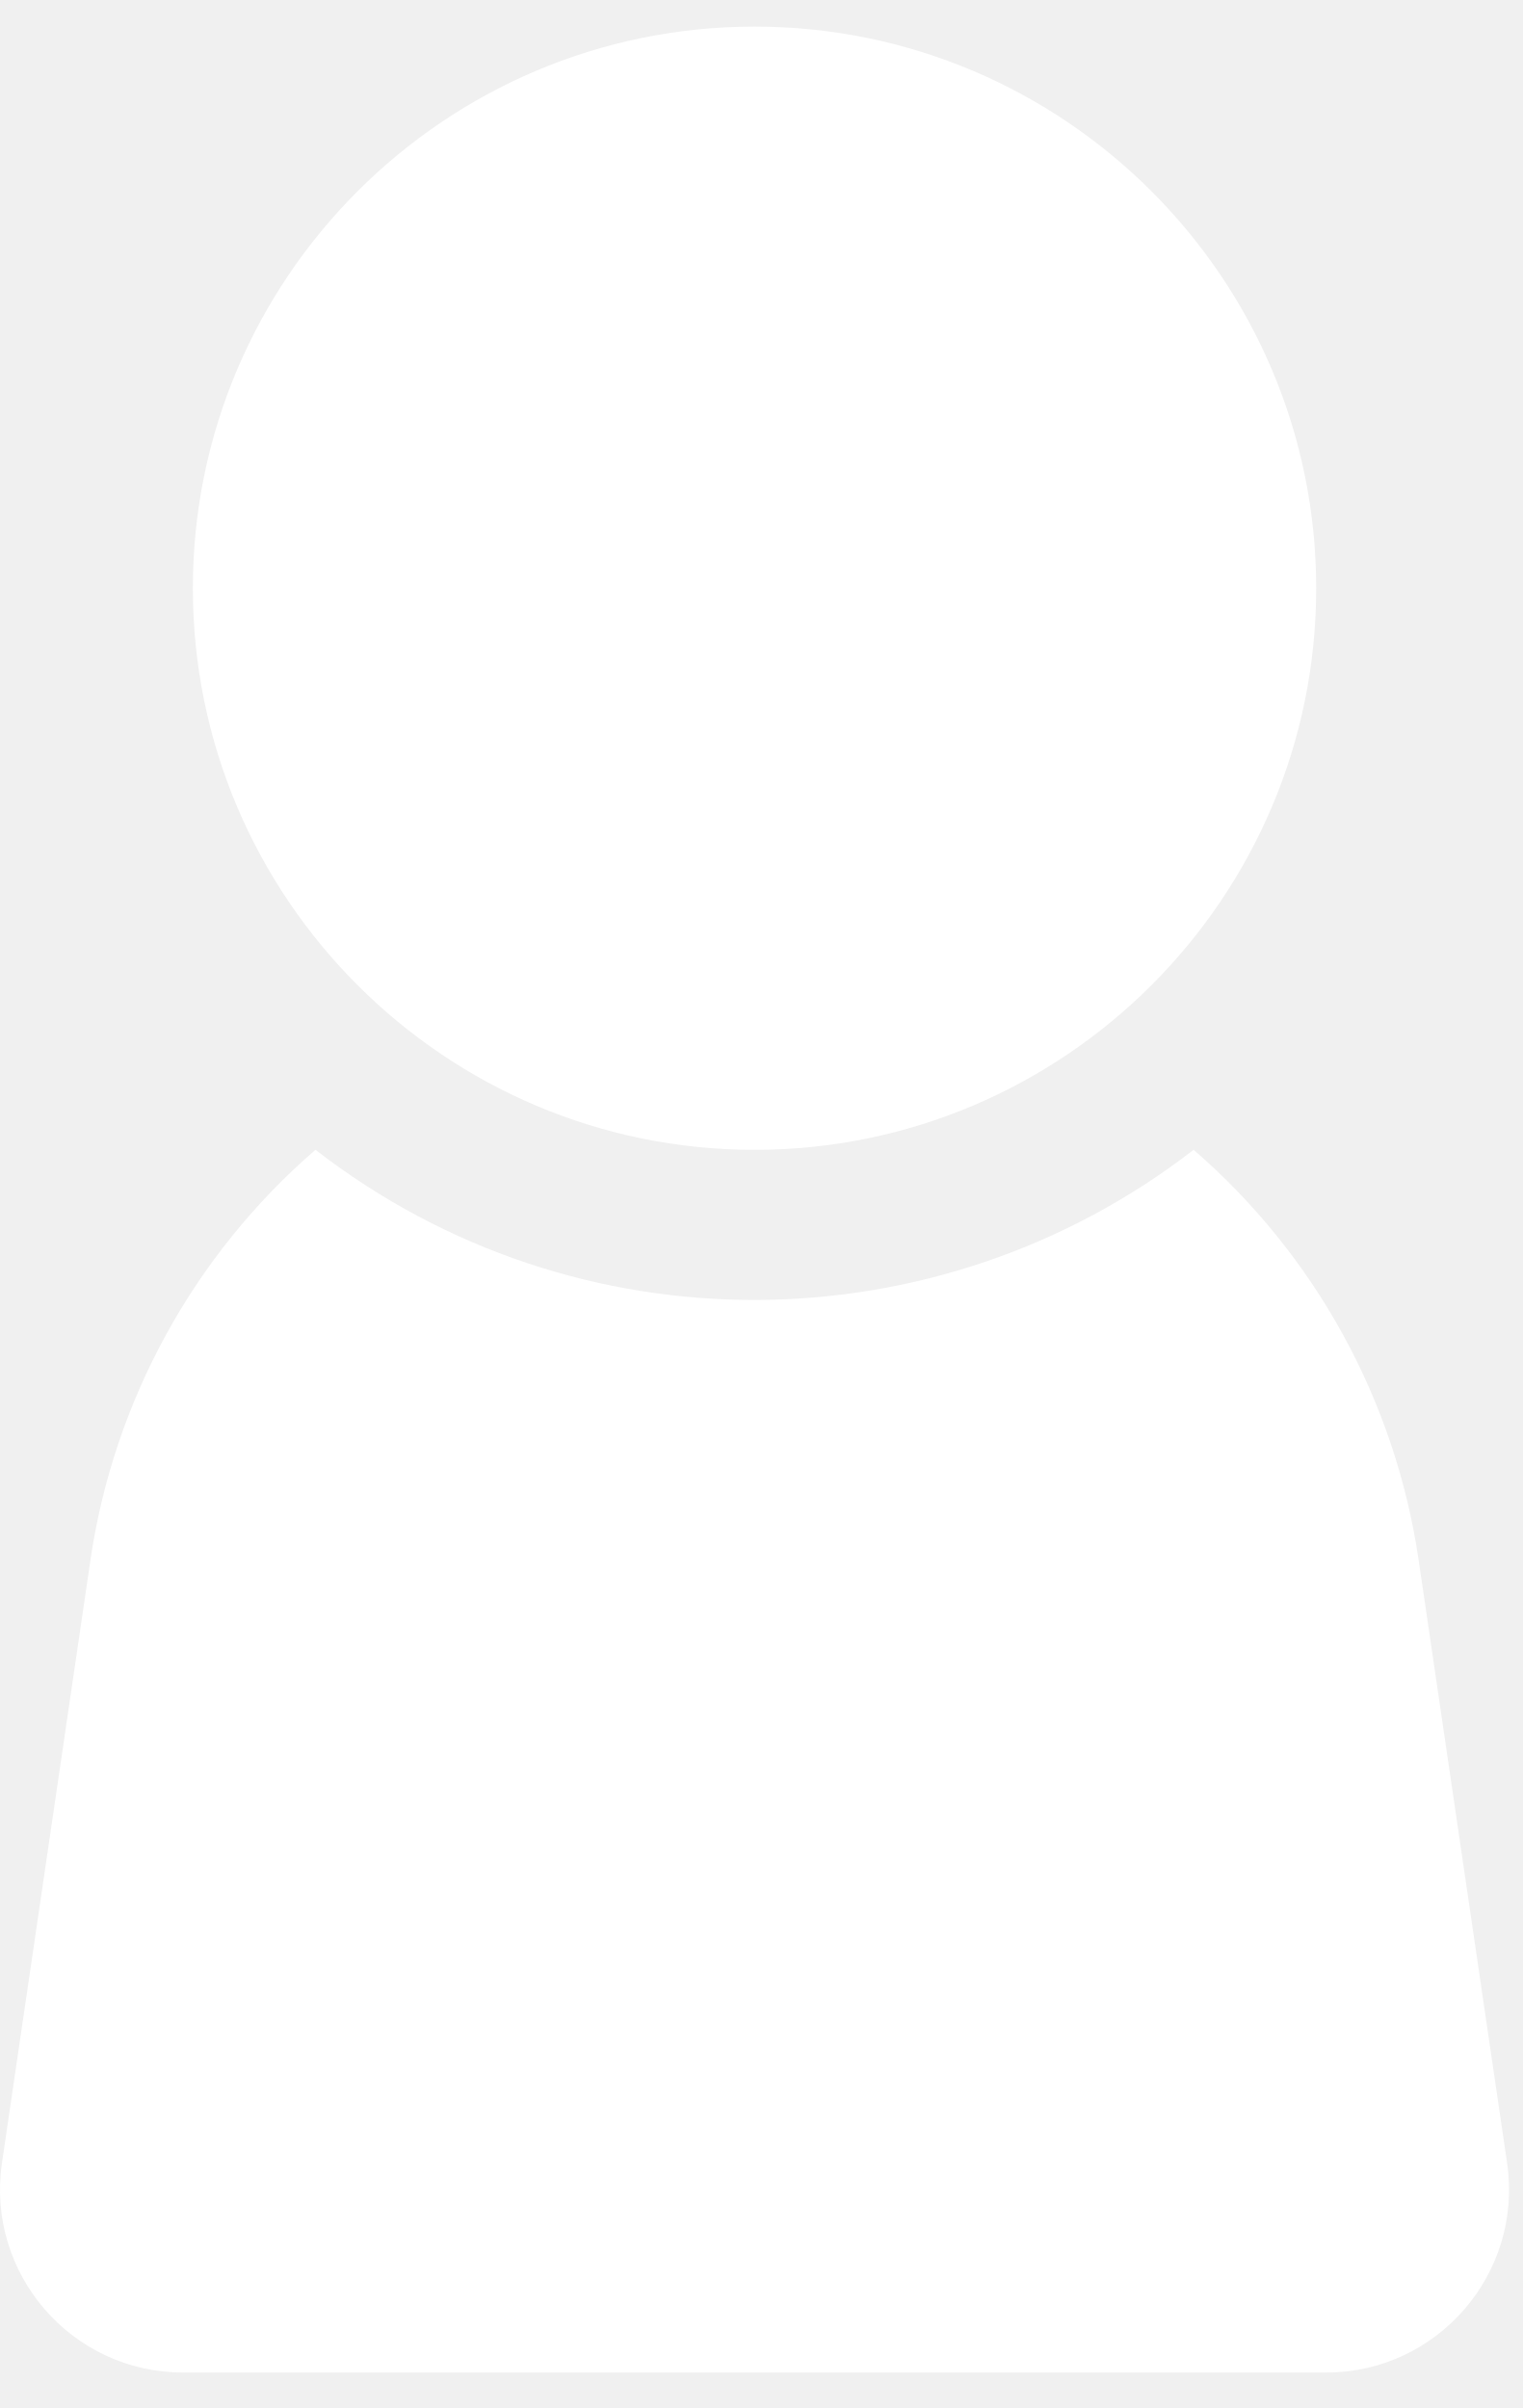
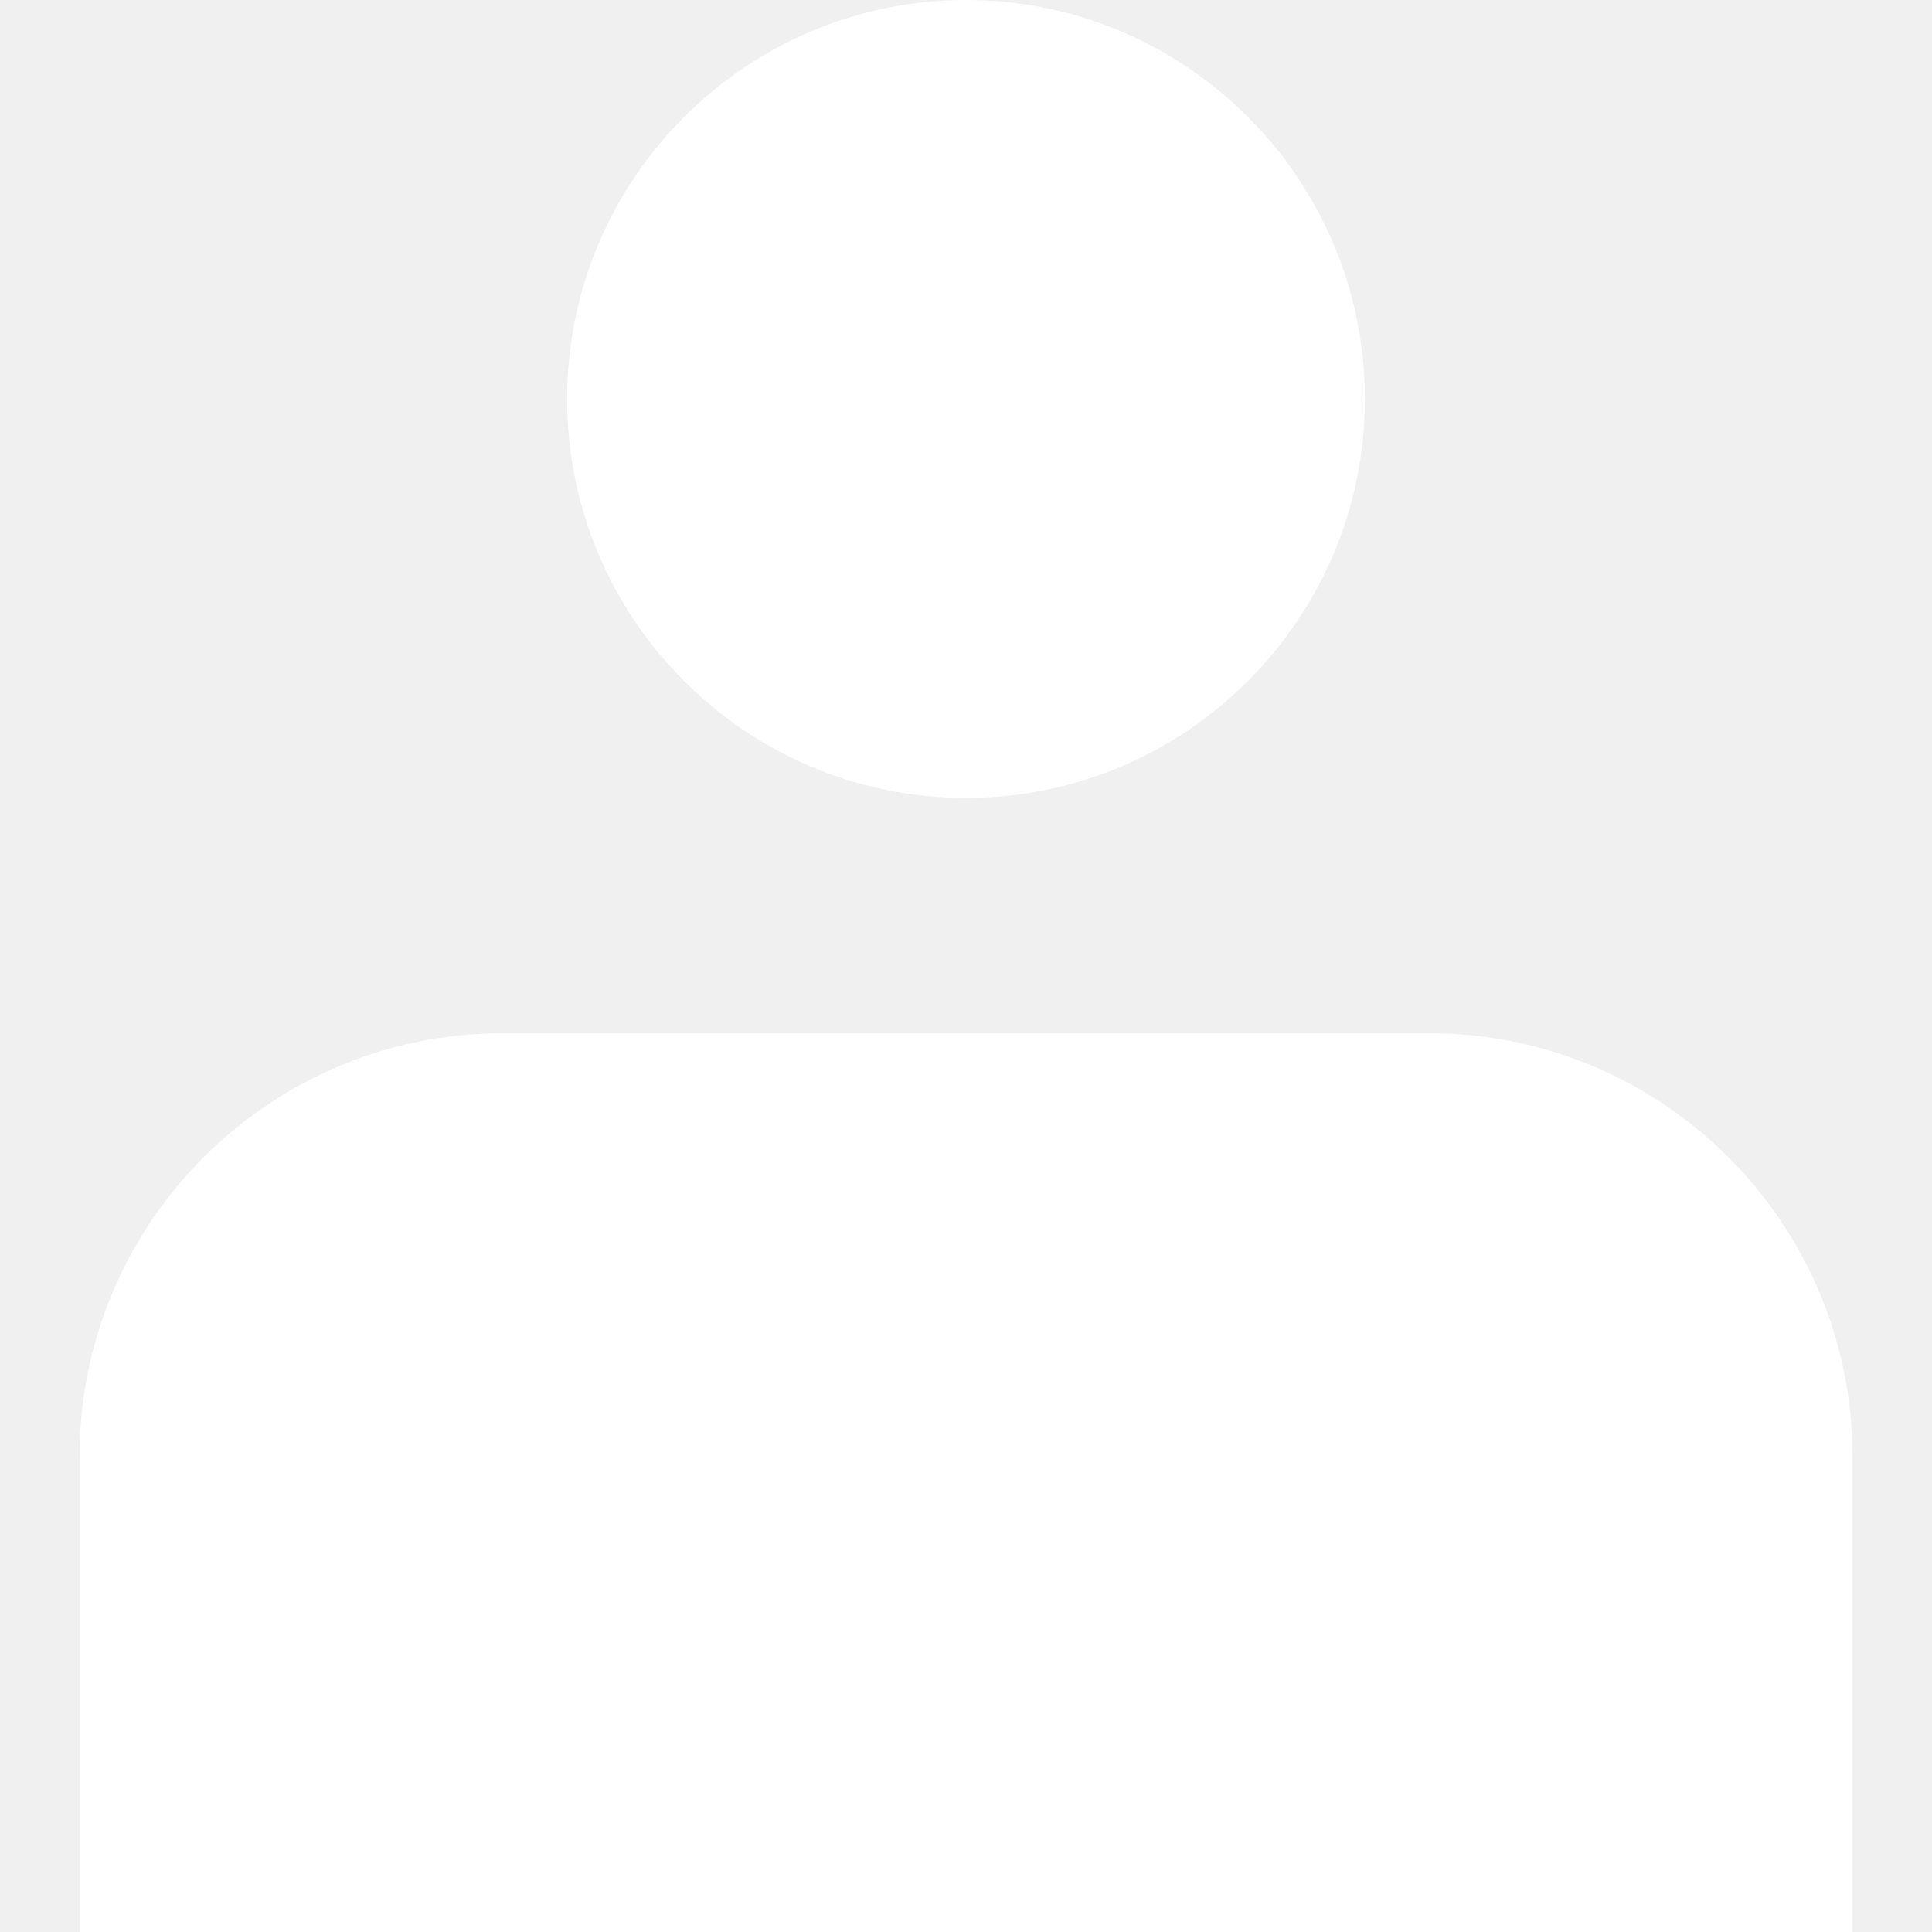
- <svg xmlns="http://www.w3.org/2000/svg" width="55" height="87" viewBox="0 0 55 87" fill="none">
-   <path d="M27.258 0.961C16.069 0.961 6.967 10.063 6.967 21.252C6.967 32.44 16.069 41.543 27.258 41.543C38.446 41.543 47.548 32.44 47.548 21.252C47.548 10.063 38.446 0.961 27.258 0.961Z" fill="white" />
-   <path d="M54.444 78.148L51.248 56.361C50.404 50.608 47.517 45.346 43.119 41.542C33.887 48.691 20.847 48.86 11.396 41.542C6.998 45.346 4.112 50.608 3.268 56.361L0.071 78.148C-0.514 82.14 2.583 85.719 6.612 85.719H47.903C51.937 85.719 55.029 82.135 54.444 78.148Z" fill="white" />
+ <svg xmlns="http://www.w3.org/2000/svg" width="91" height="91" viewBox="0 0 91 91" fill="none">
+   <path fill-rule="evenodd" clip-rule="evenodd" d="M3.747 68.588V91H87.253V68.588C87.253 57.606 78.321 48.67 67.337 48.67H23.663C12.689 48.67 3.747 57.606 3.747 68.588ZM26.712 18.793C26.712 29.155 35.137 37.585 45.506 37.585C55.863 37.585 64.288 29.155 64.288 18.793C64.288 8.429 55.863 0 45.506 0C35.137 0 26.712 8.429 26.712 18.793Z" fill="white" />
</svg>
